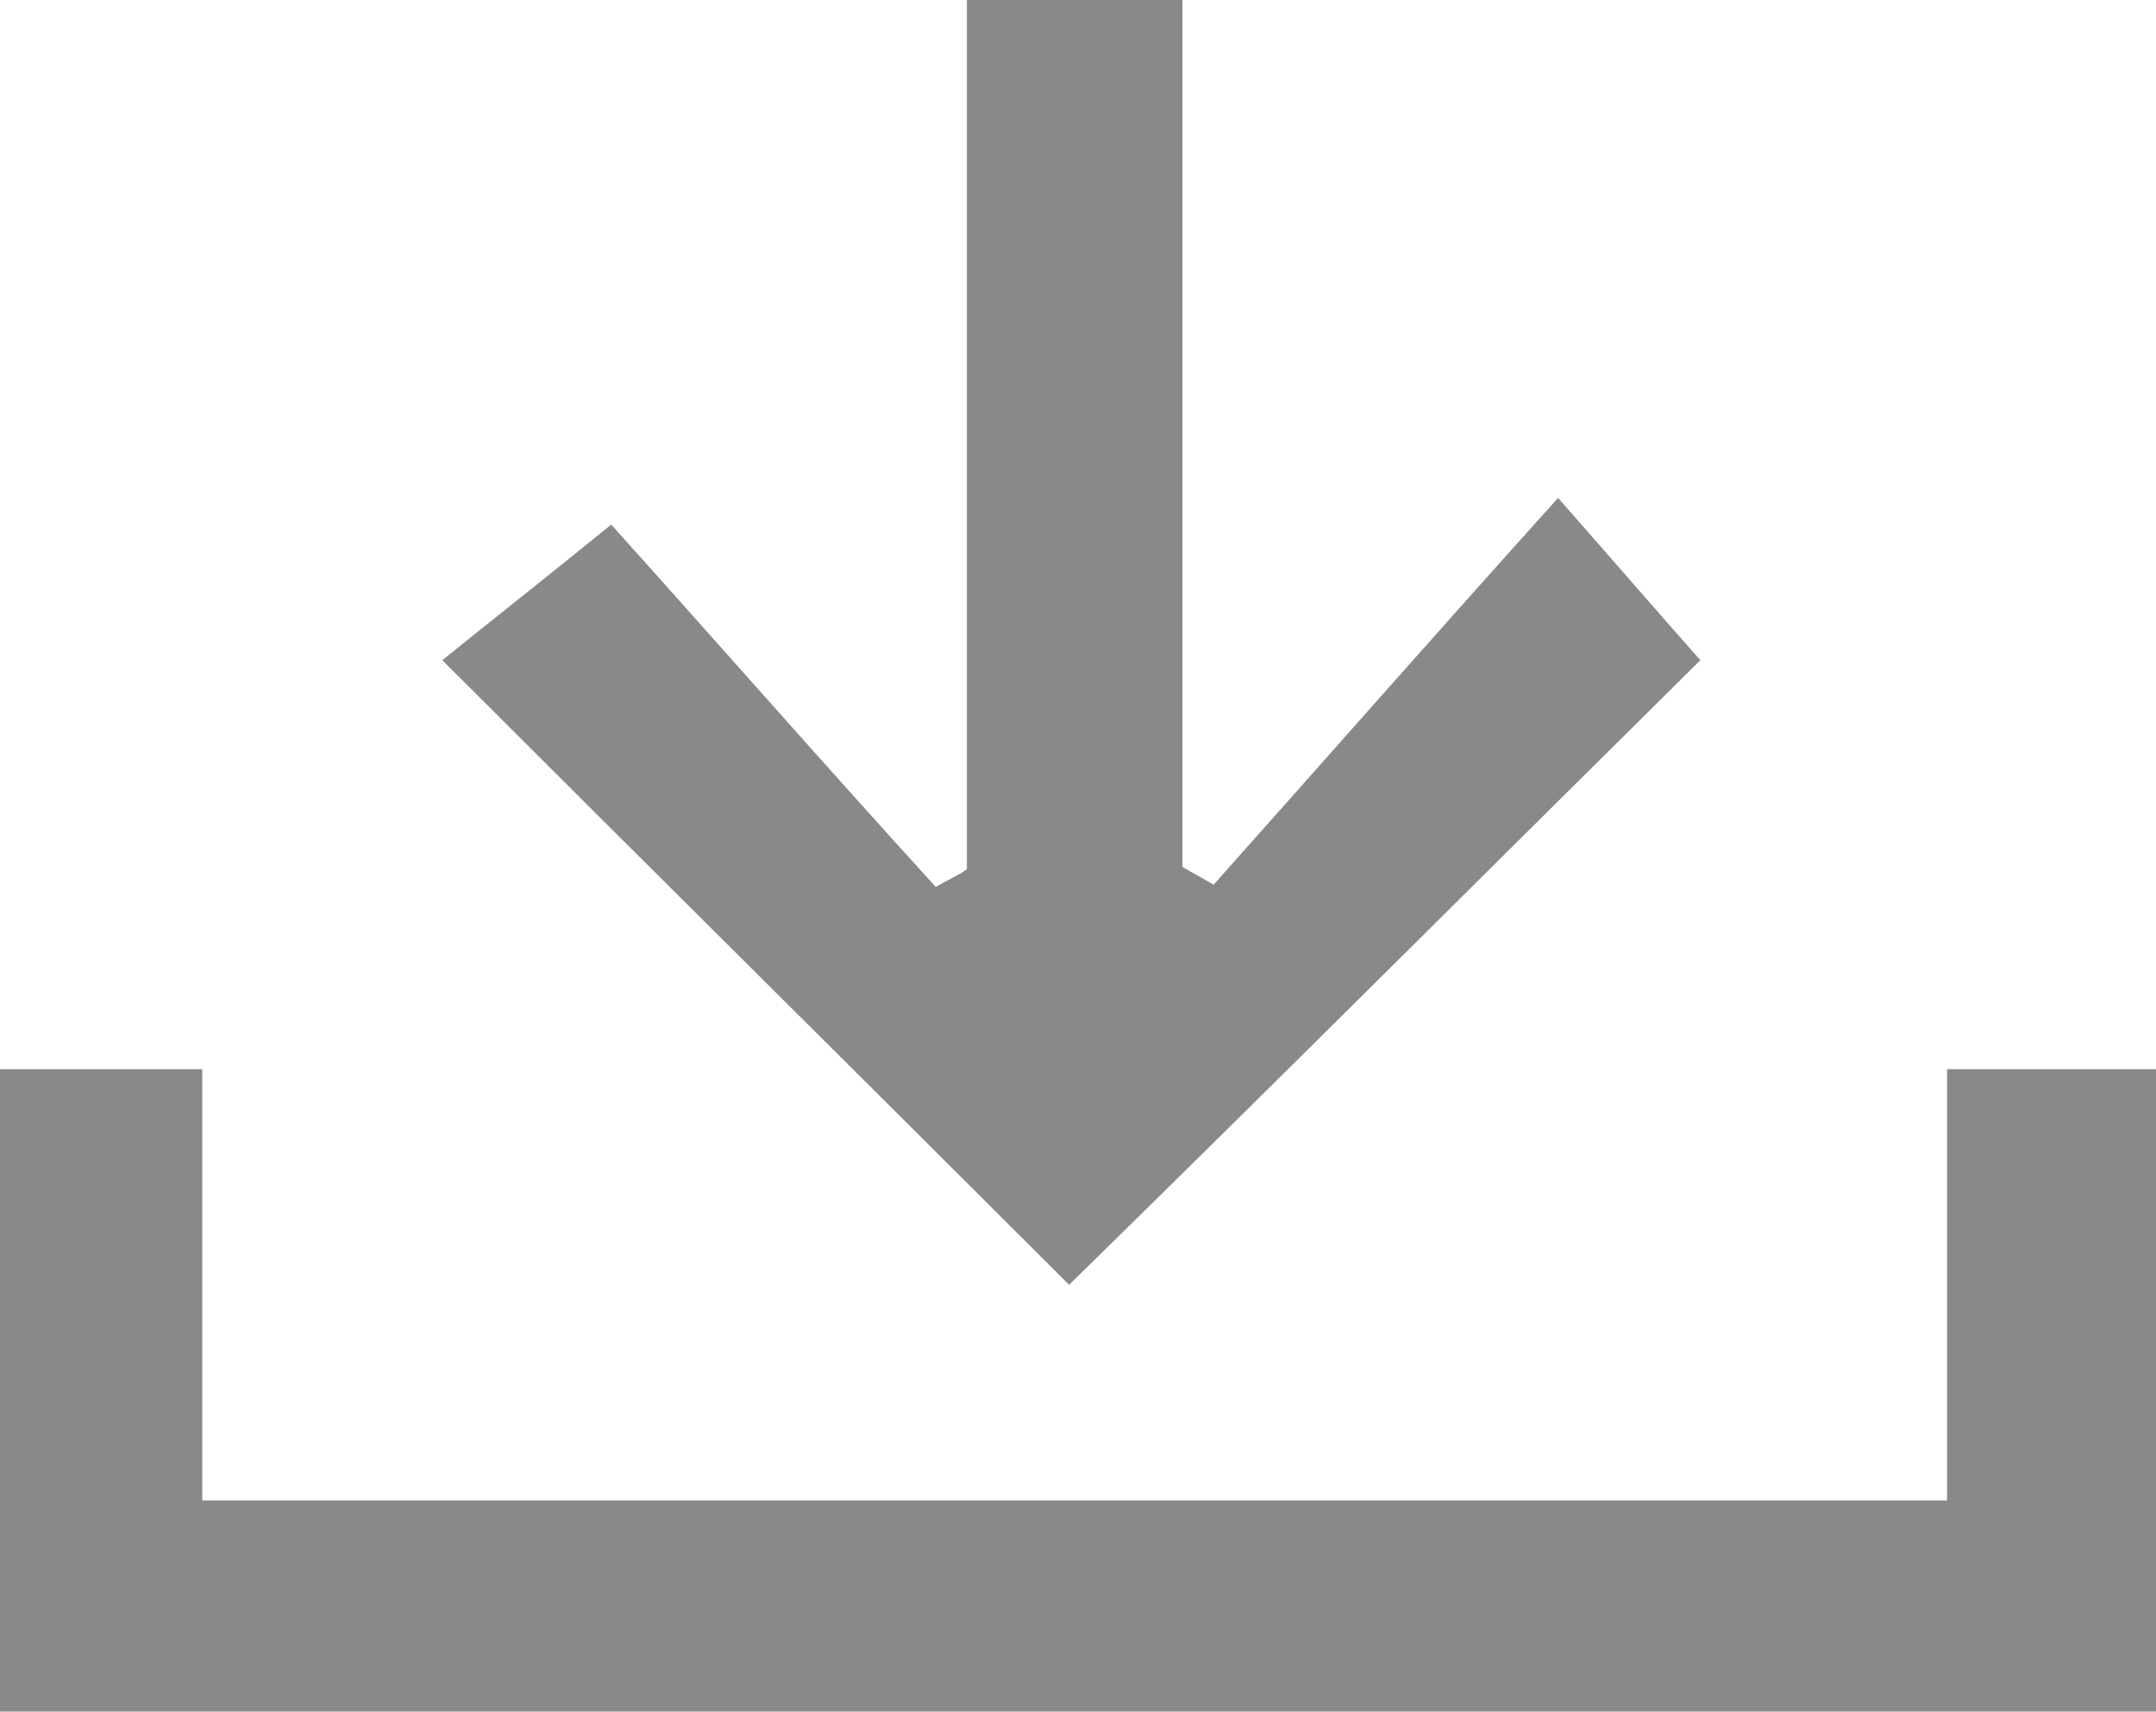
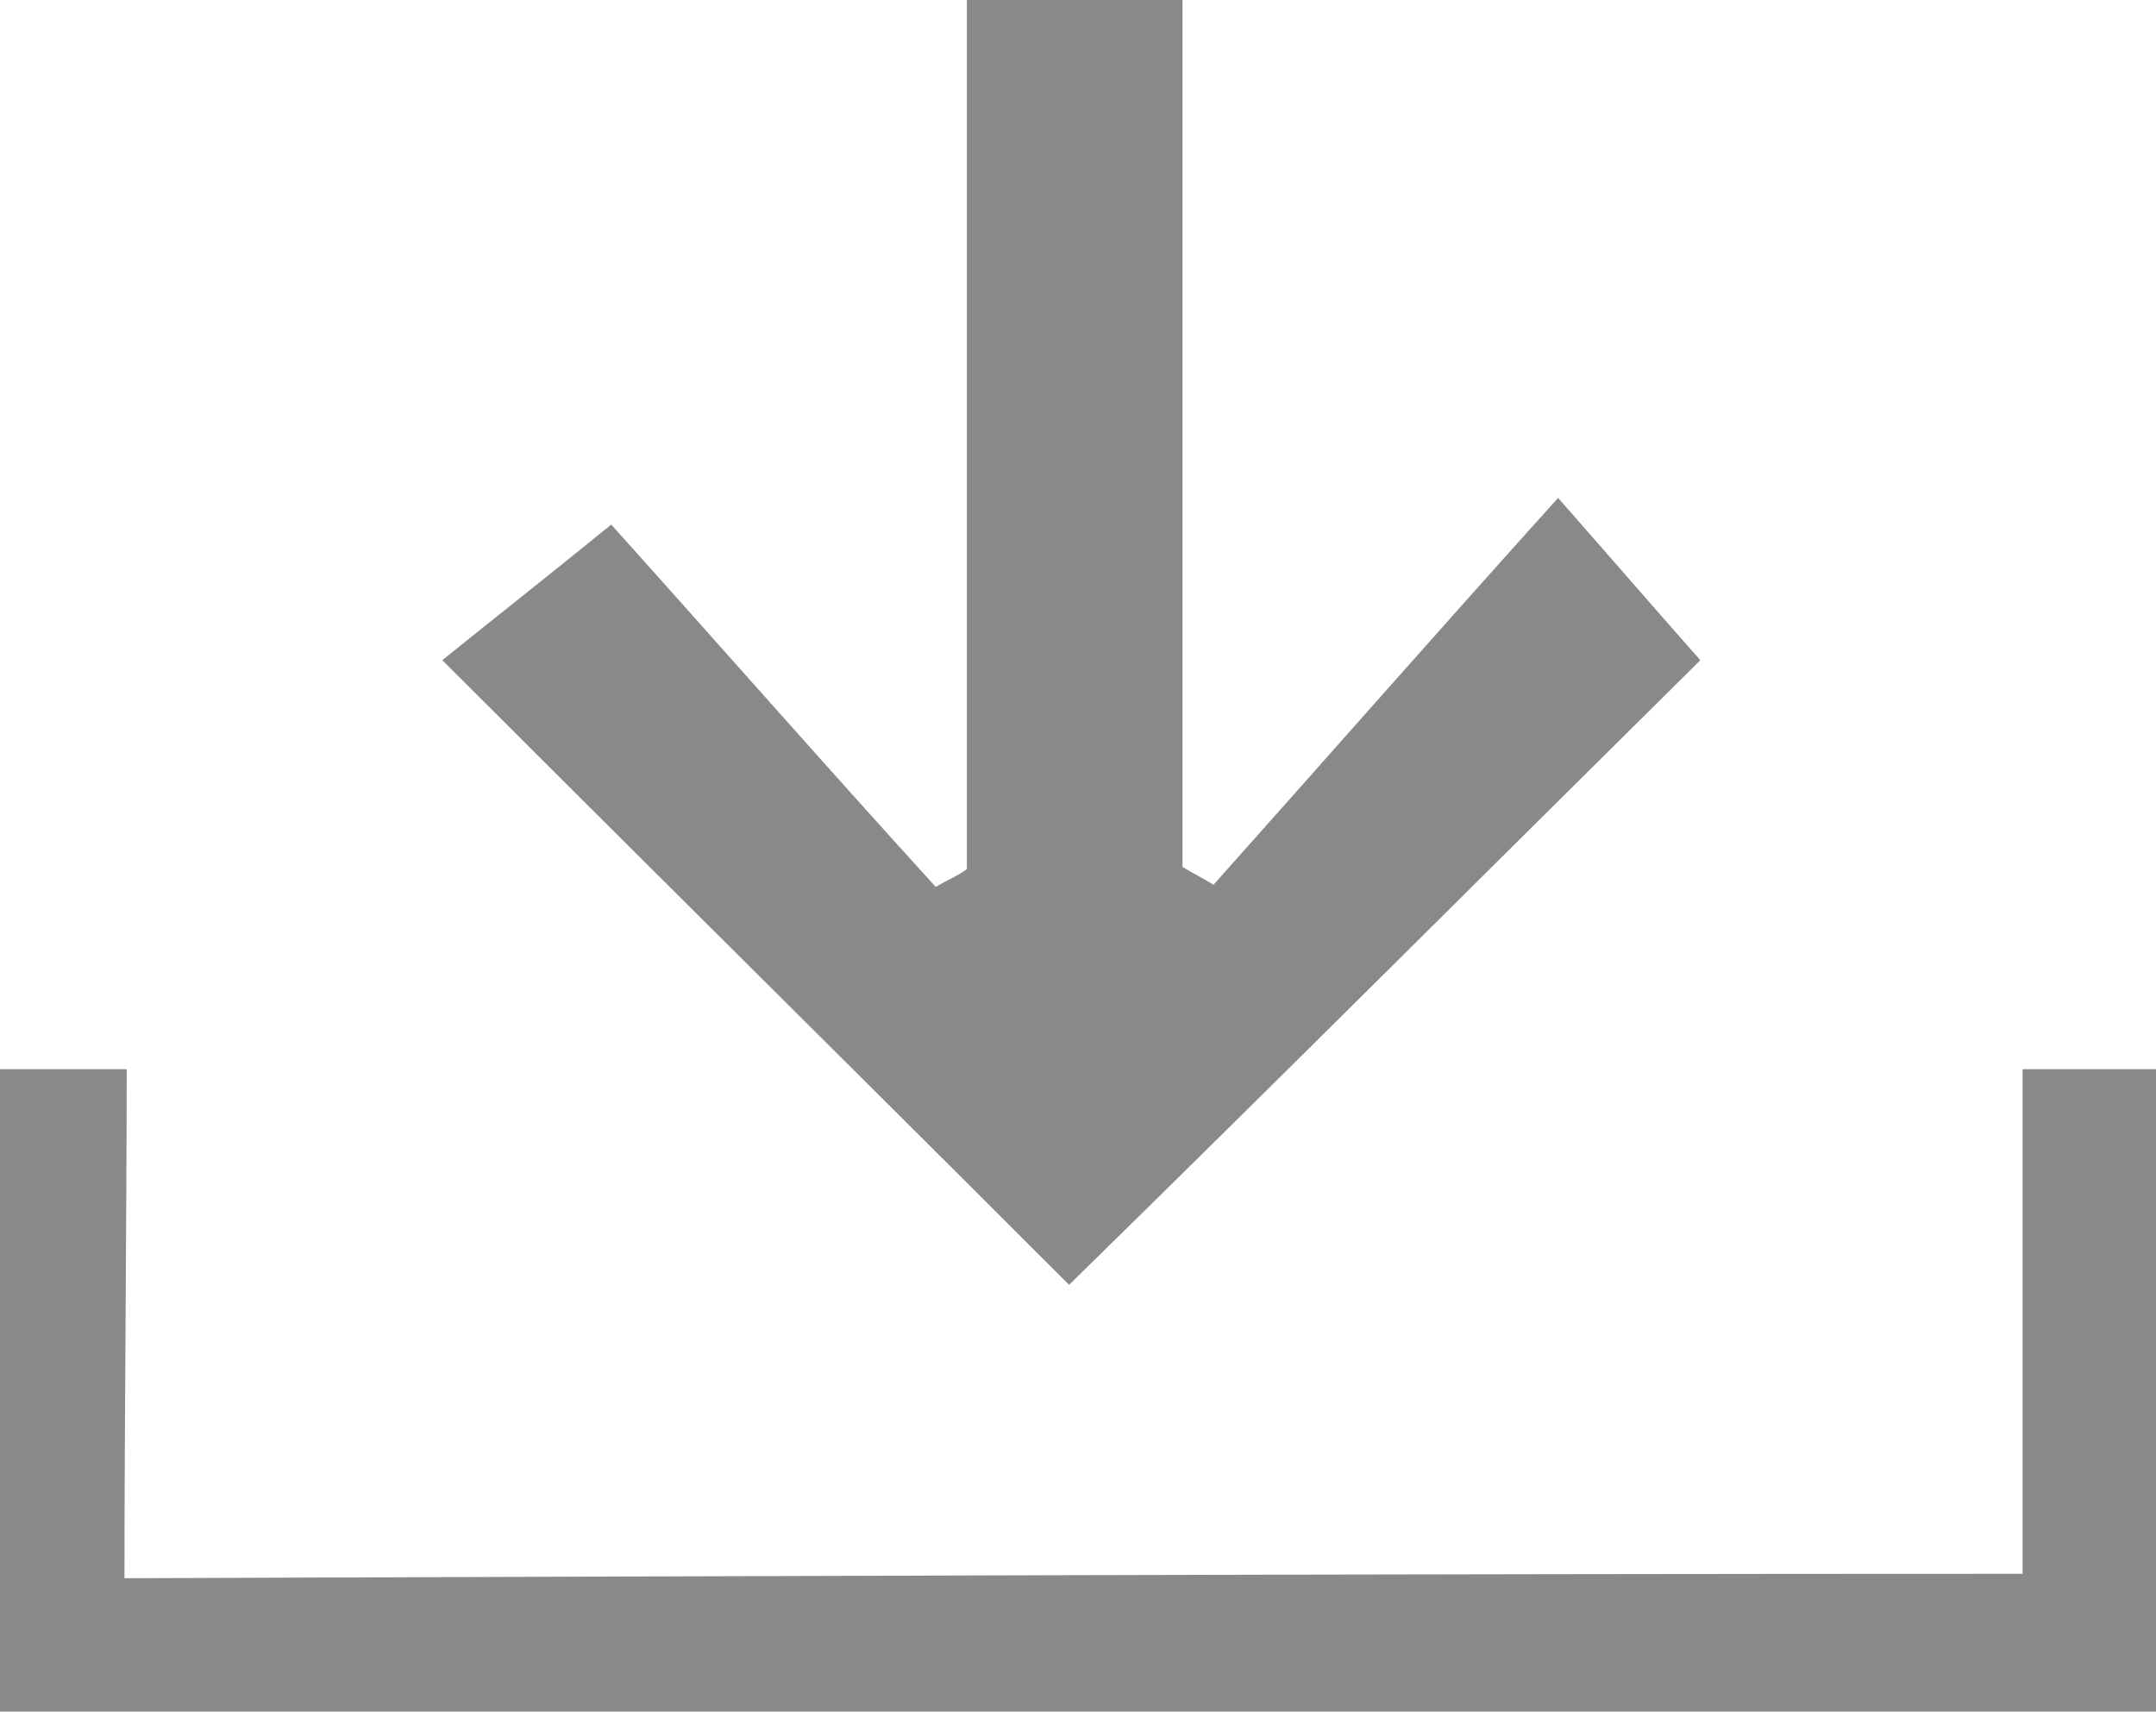
<svg xmlns="http://www.w3.org/2000/svg" version="1.1" id="Layer_1" x="0px" y="0px" width="97px" height="77px" viewBox="0 0 97 77" enable-background="new 0 0 97 77" xml:space="preserve">
  <g>
-     <path fill="#898989" d="M87.6,67.5c0-6.5,0-12.8,0-19.4c3.3,0,6.2,0,9.4,0c0,9.6,0,19,0,28.9c-32.3,0-64.4,0-97,0   c0-9.5,0-19.1,0-28.9c2.9,0,5.7,0,9.1,0c0,6.3,0,12.7,0,19.4C35.4,67.5,61.1,67.5,87.6,67.5z" />
+     <path fill="#898989" d="M91,70.8c0-6.5,0-16.1,0-22.7c3.3,0,2.9,0,6,0c0,9.6,0,19,0,28.9c-32.3,0-64.4,0-97,0c0-9.5,0-19.1,0-28.9   c2.9,0,2.3,0,5.7,0c0,6.3-0.1,16.2-0.1,22.9C31.9,70.9,64.4,70.8,91,70.8z" />
    <path fill="#898989" d="M43.5,0c3.4,0,6.2,0,9.7,0c0,13,0,26,0,39c0.5,0.3,0.9,0.5,1.4,0.8c5-5.6,10-11.3,15.5-17.4   c2.9,3.3,4.8,5.5,6.4,7.3C67.1,39,57.6,48.5,48.1,57.8c-9.1-9.1-18.5-18.4-28.2-28.1c2.1-1.7,4.4-3.5,7.6-6.1   c4.5,5,9.5,10.7,14.6,16.3c0.5-0.3,1-0.5,1.4-0.8C43.5,26.2,43.5,13.2,43.5,0z" />
  </g>
</svg>
